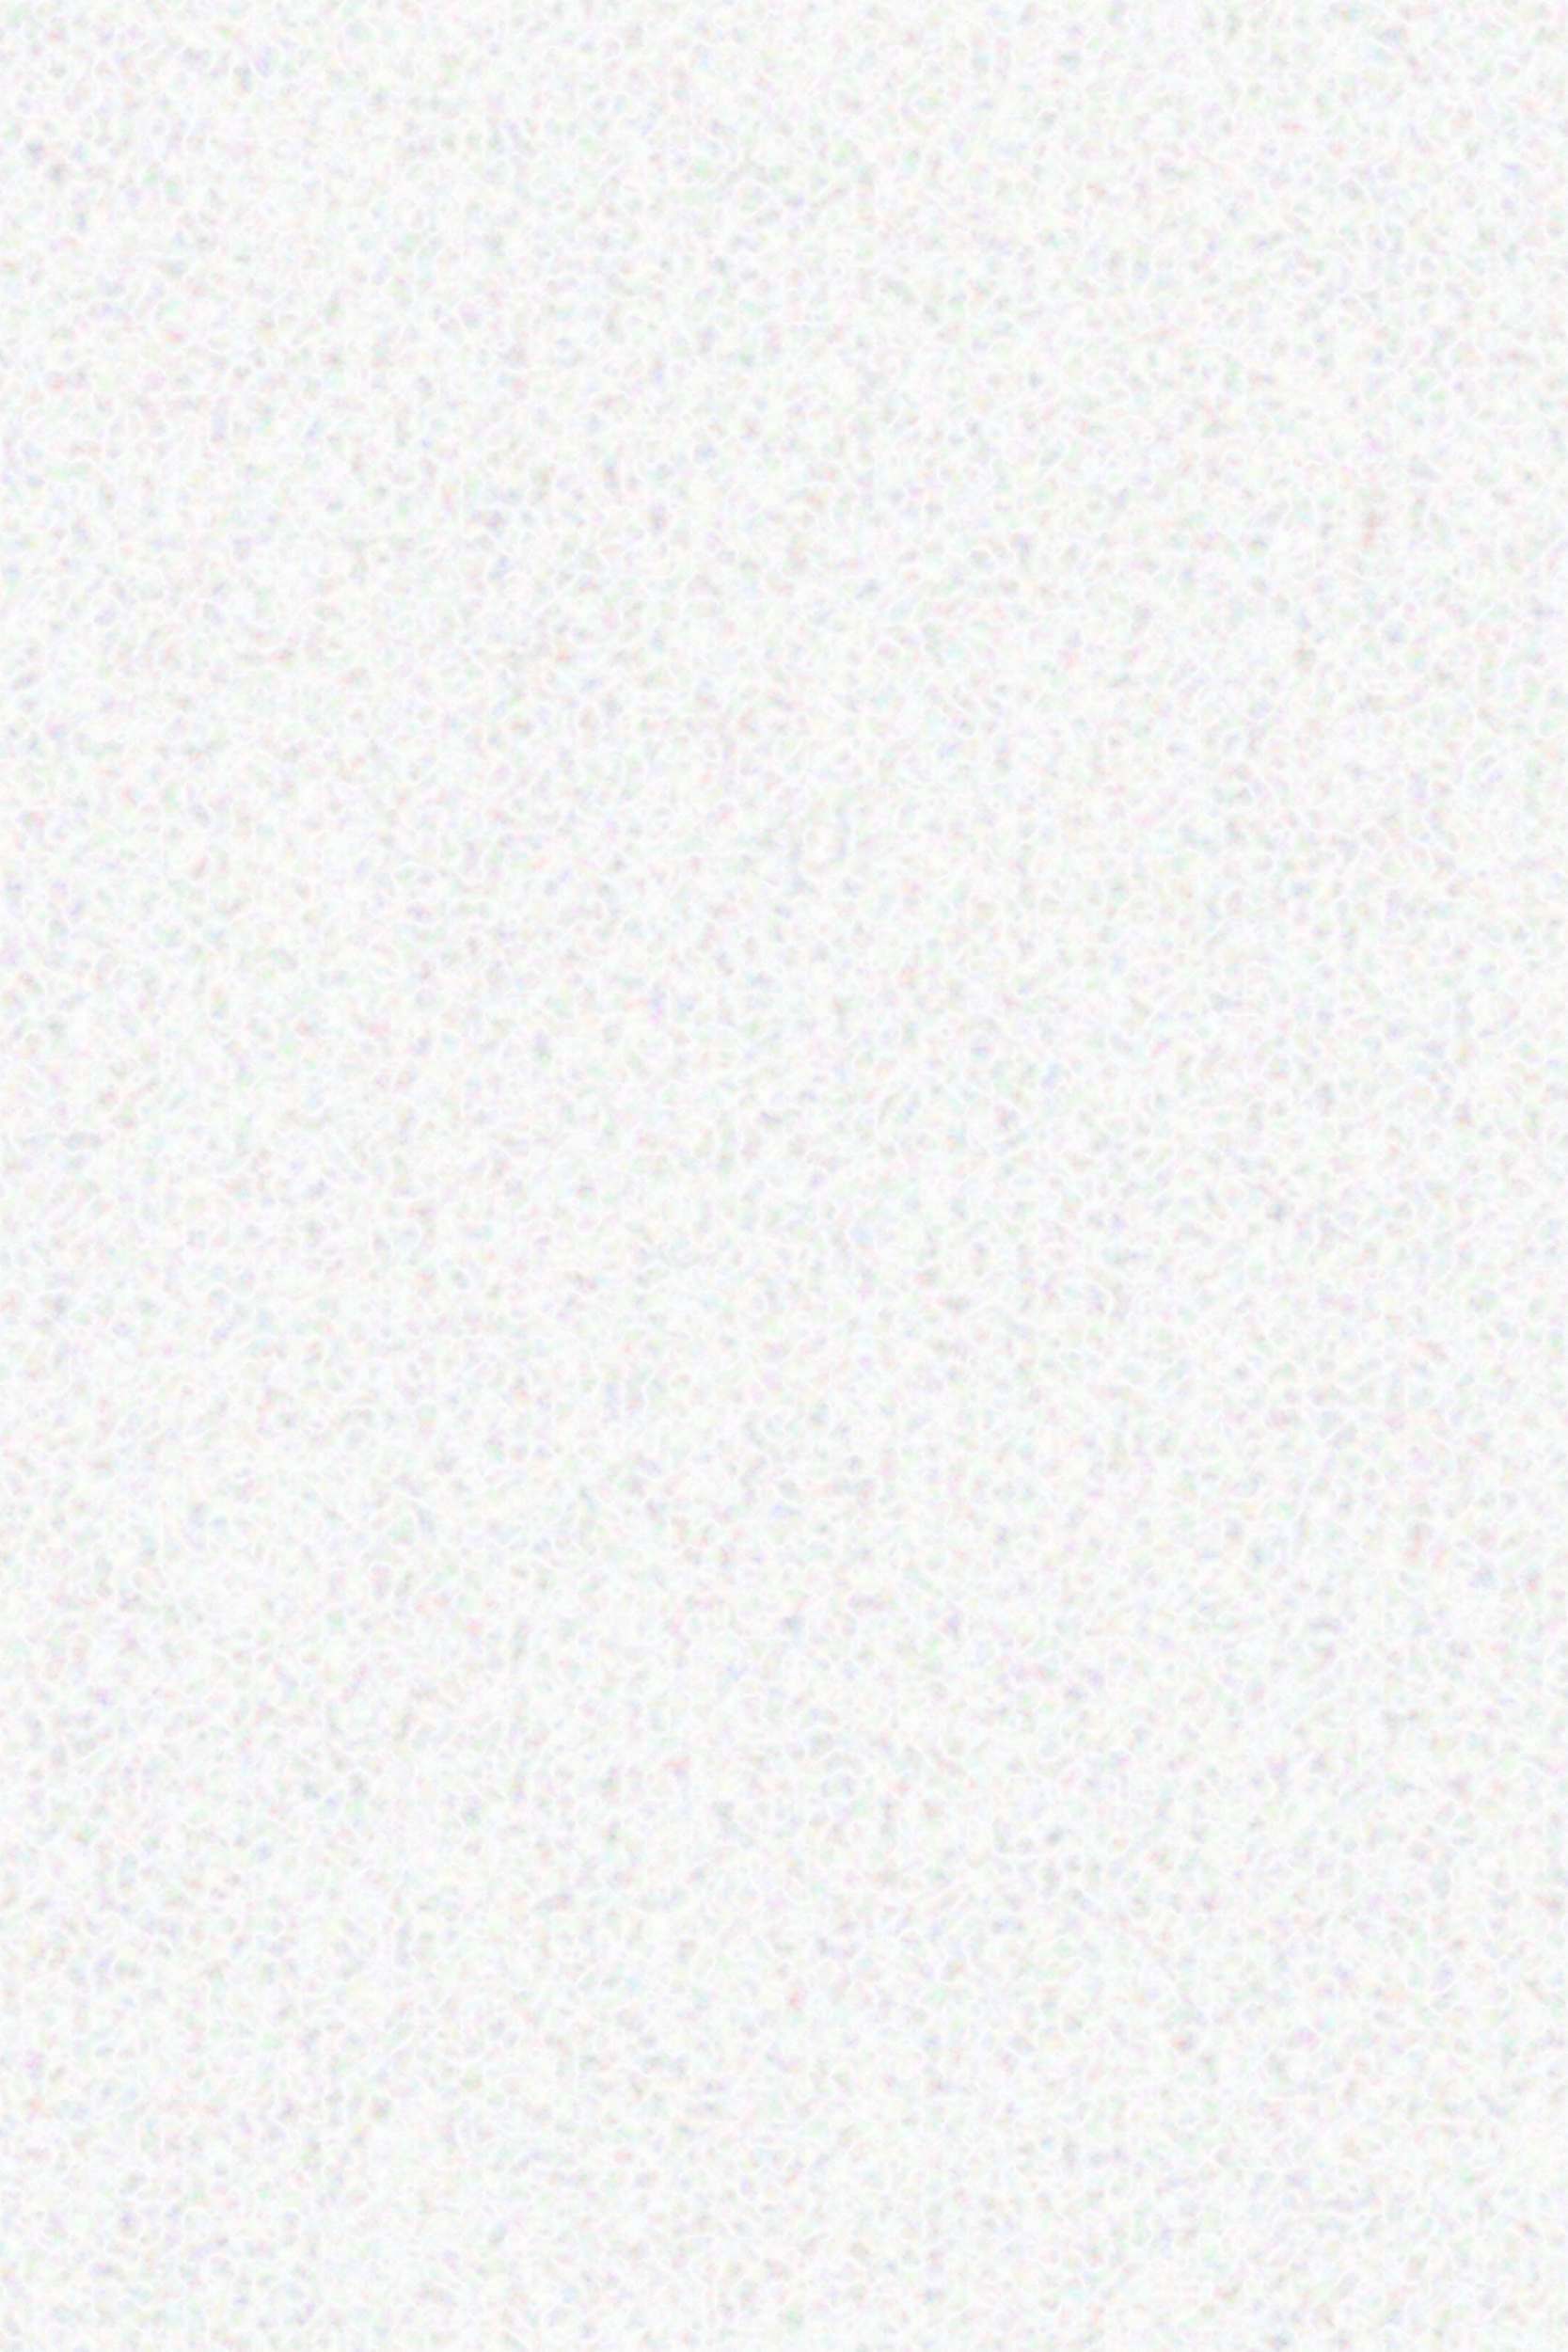
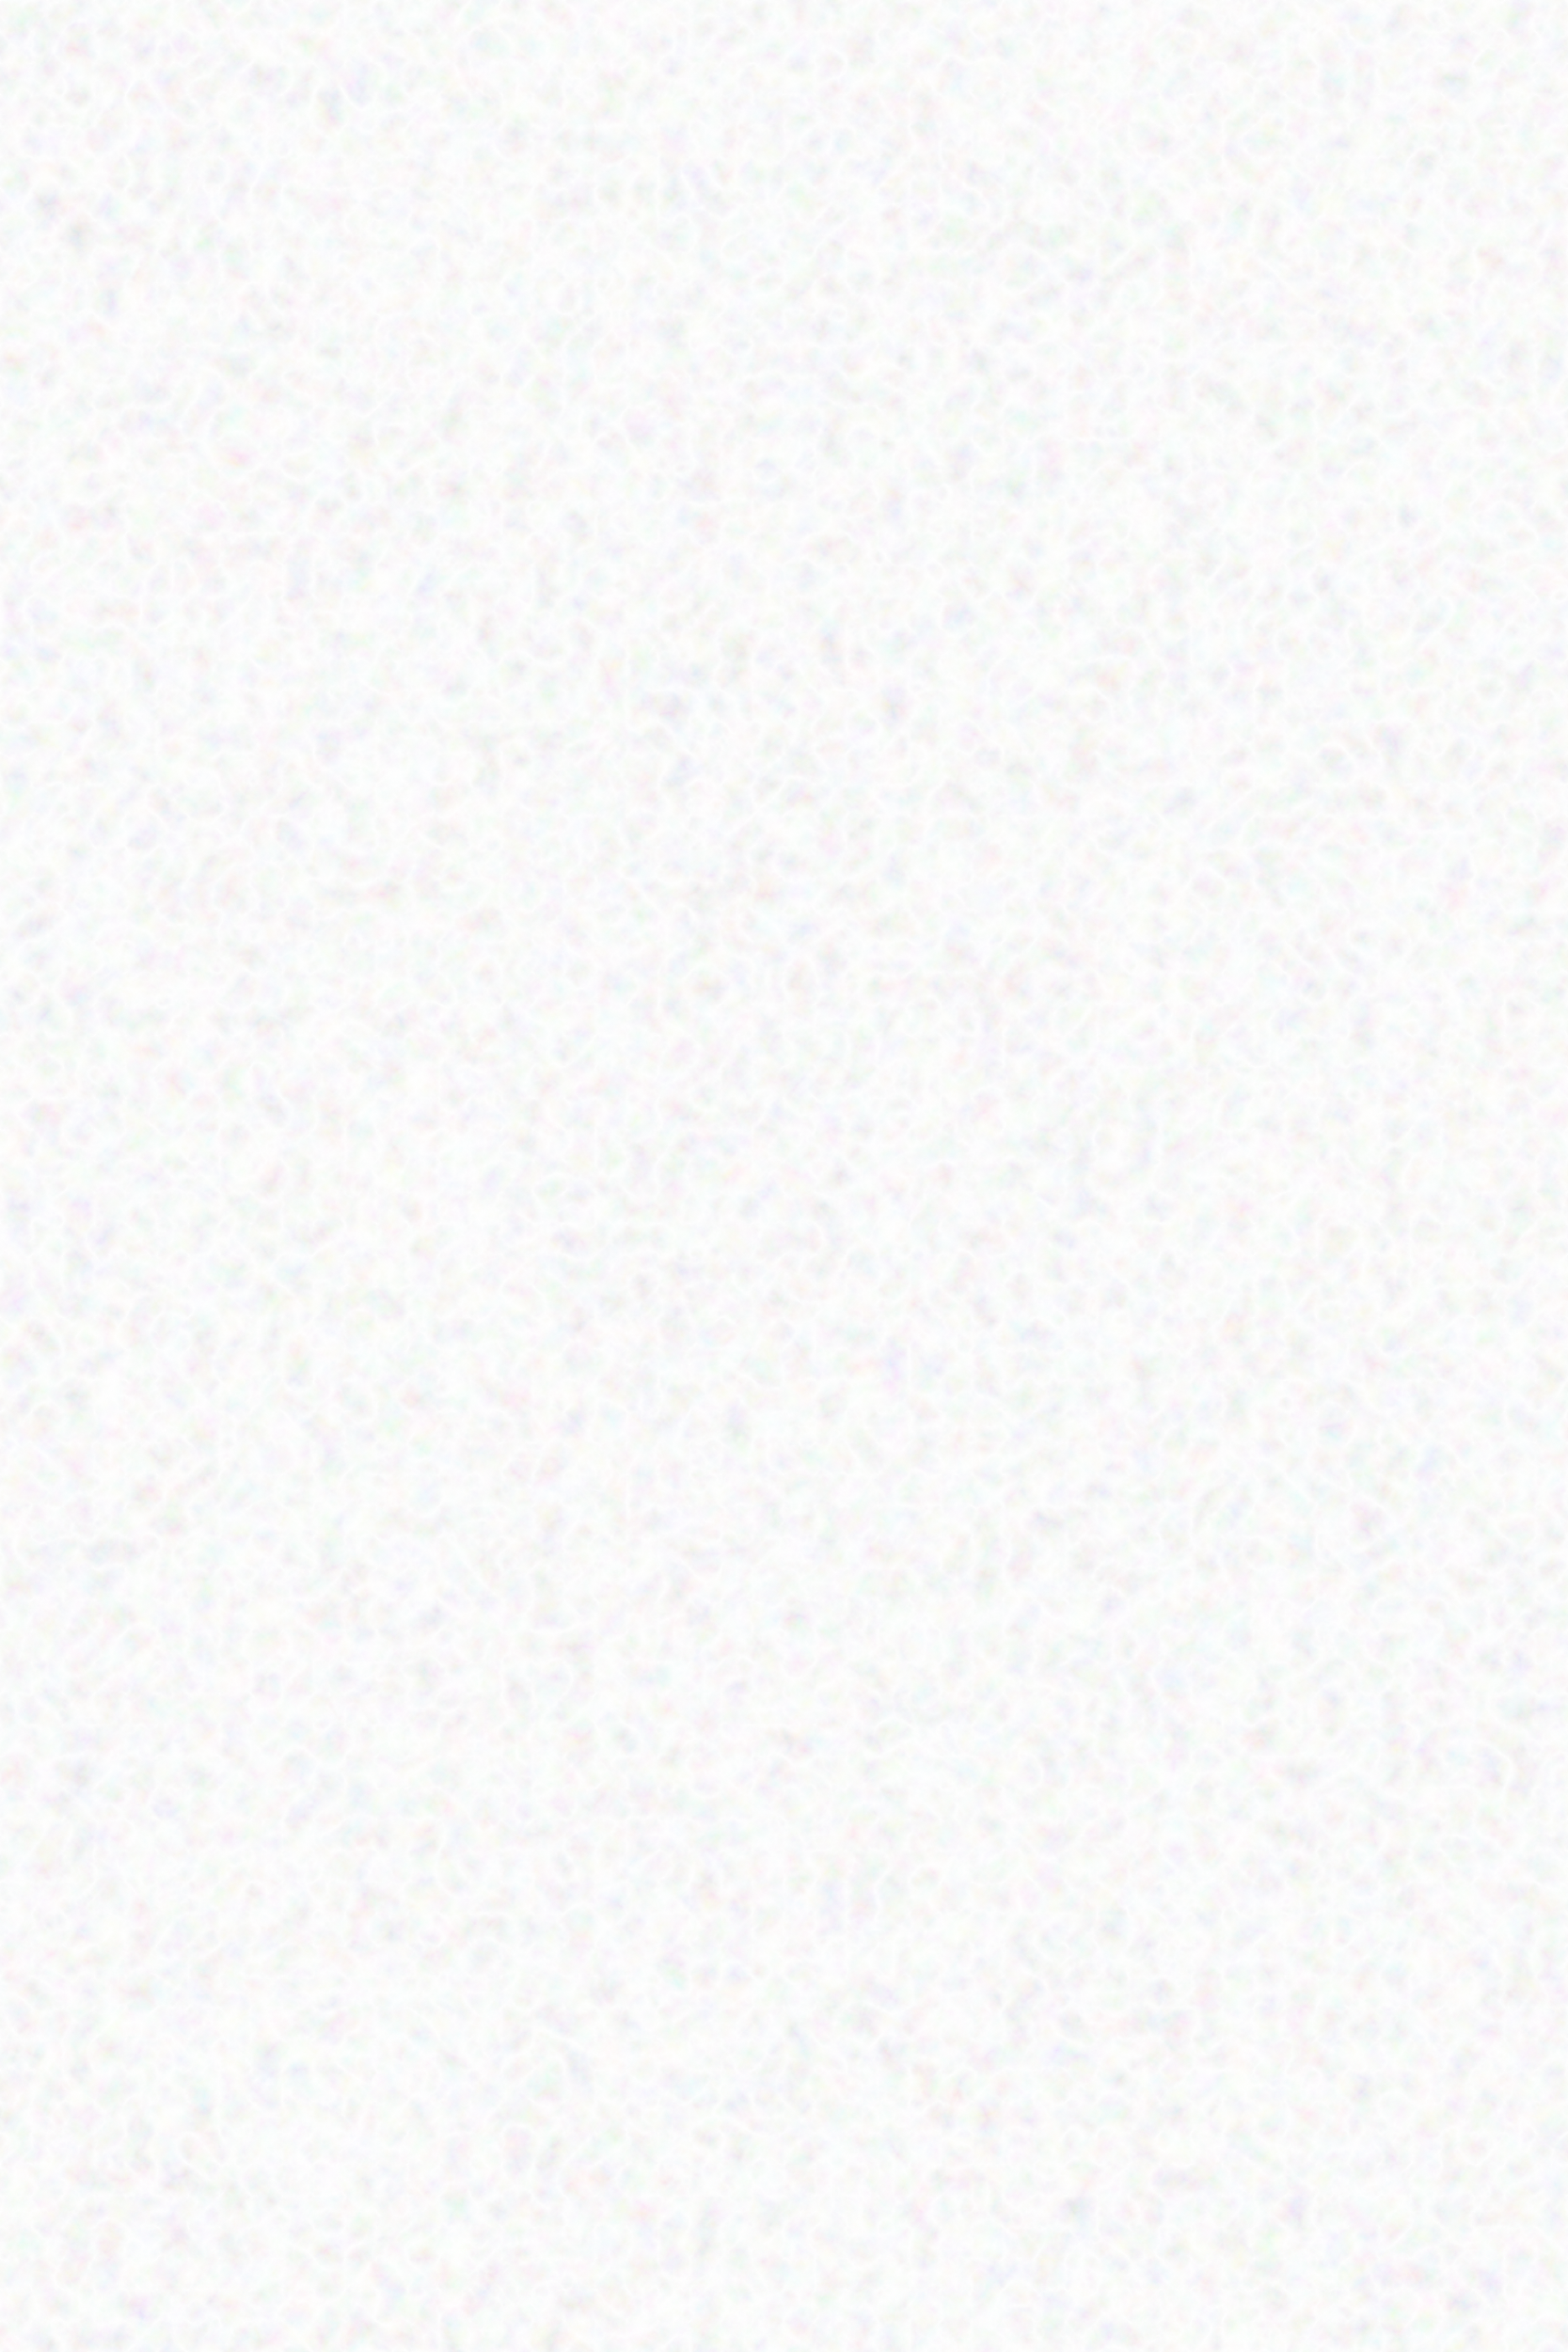
<svg xmlns="http://www.w3.org/2000/svg" width="200" height="300" viewBox="0 0 200 300">
-   <filter id="a" x="0" y="0">
-     <feTurbulence baseFrequency=".34" numOctaves="10" stitchTiles="stitch" />
+   <filter id="fuzz" x="0" y="0">
+     <feTurbulence type="turbulence" baseFrequency="0.25" numOctaves="10" stitchTiles="stitch" />
  </filter>
-   <rect width="100%" height="100%" filter="url(#a)" opacity=".32" />
+   <rect width="100%" height="100%" filter="url(#fuzz)" opacity="0.18" />
</svg>
